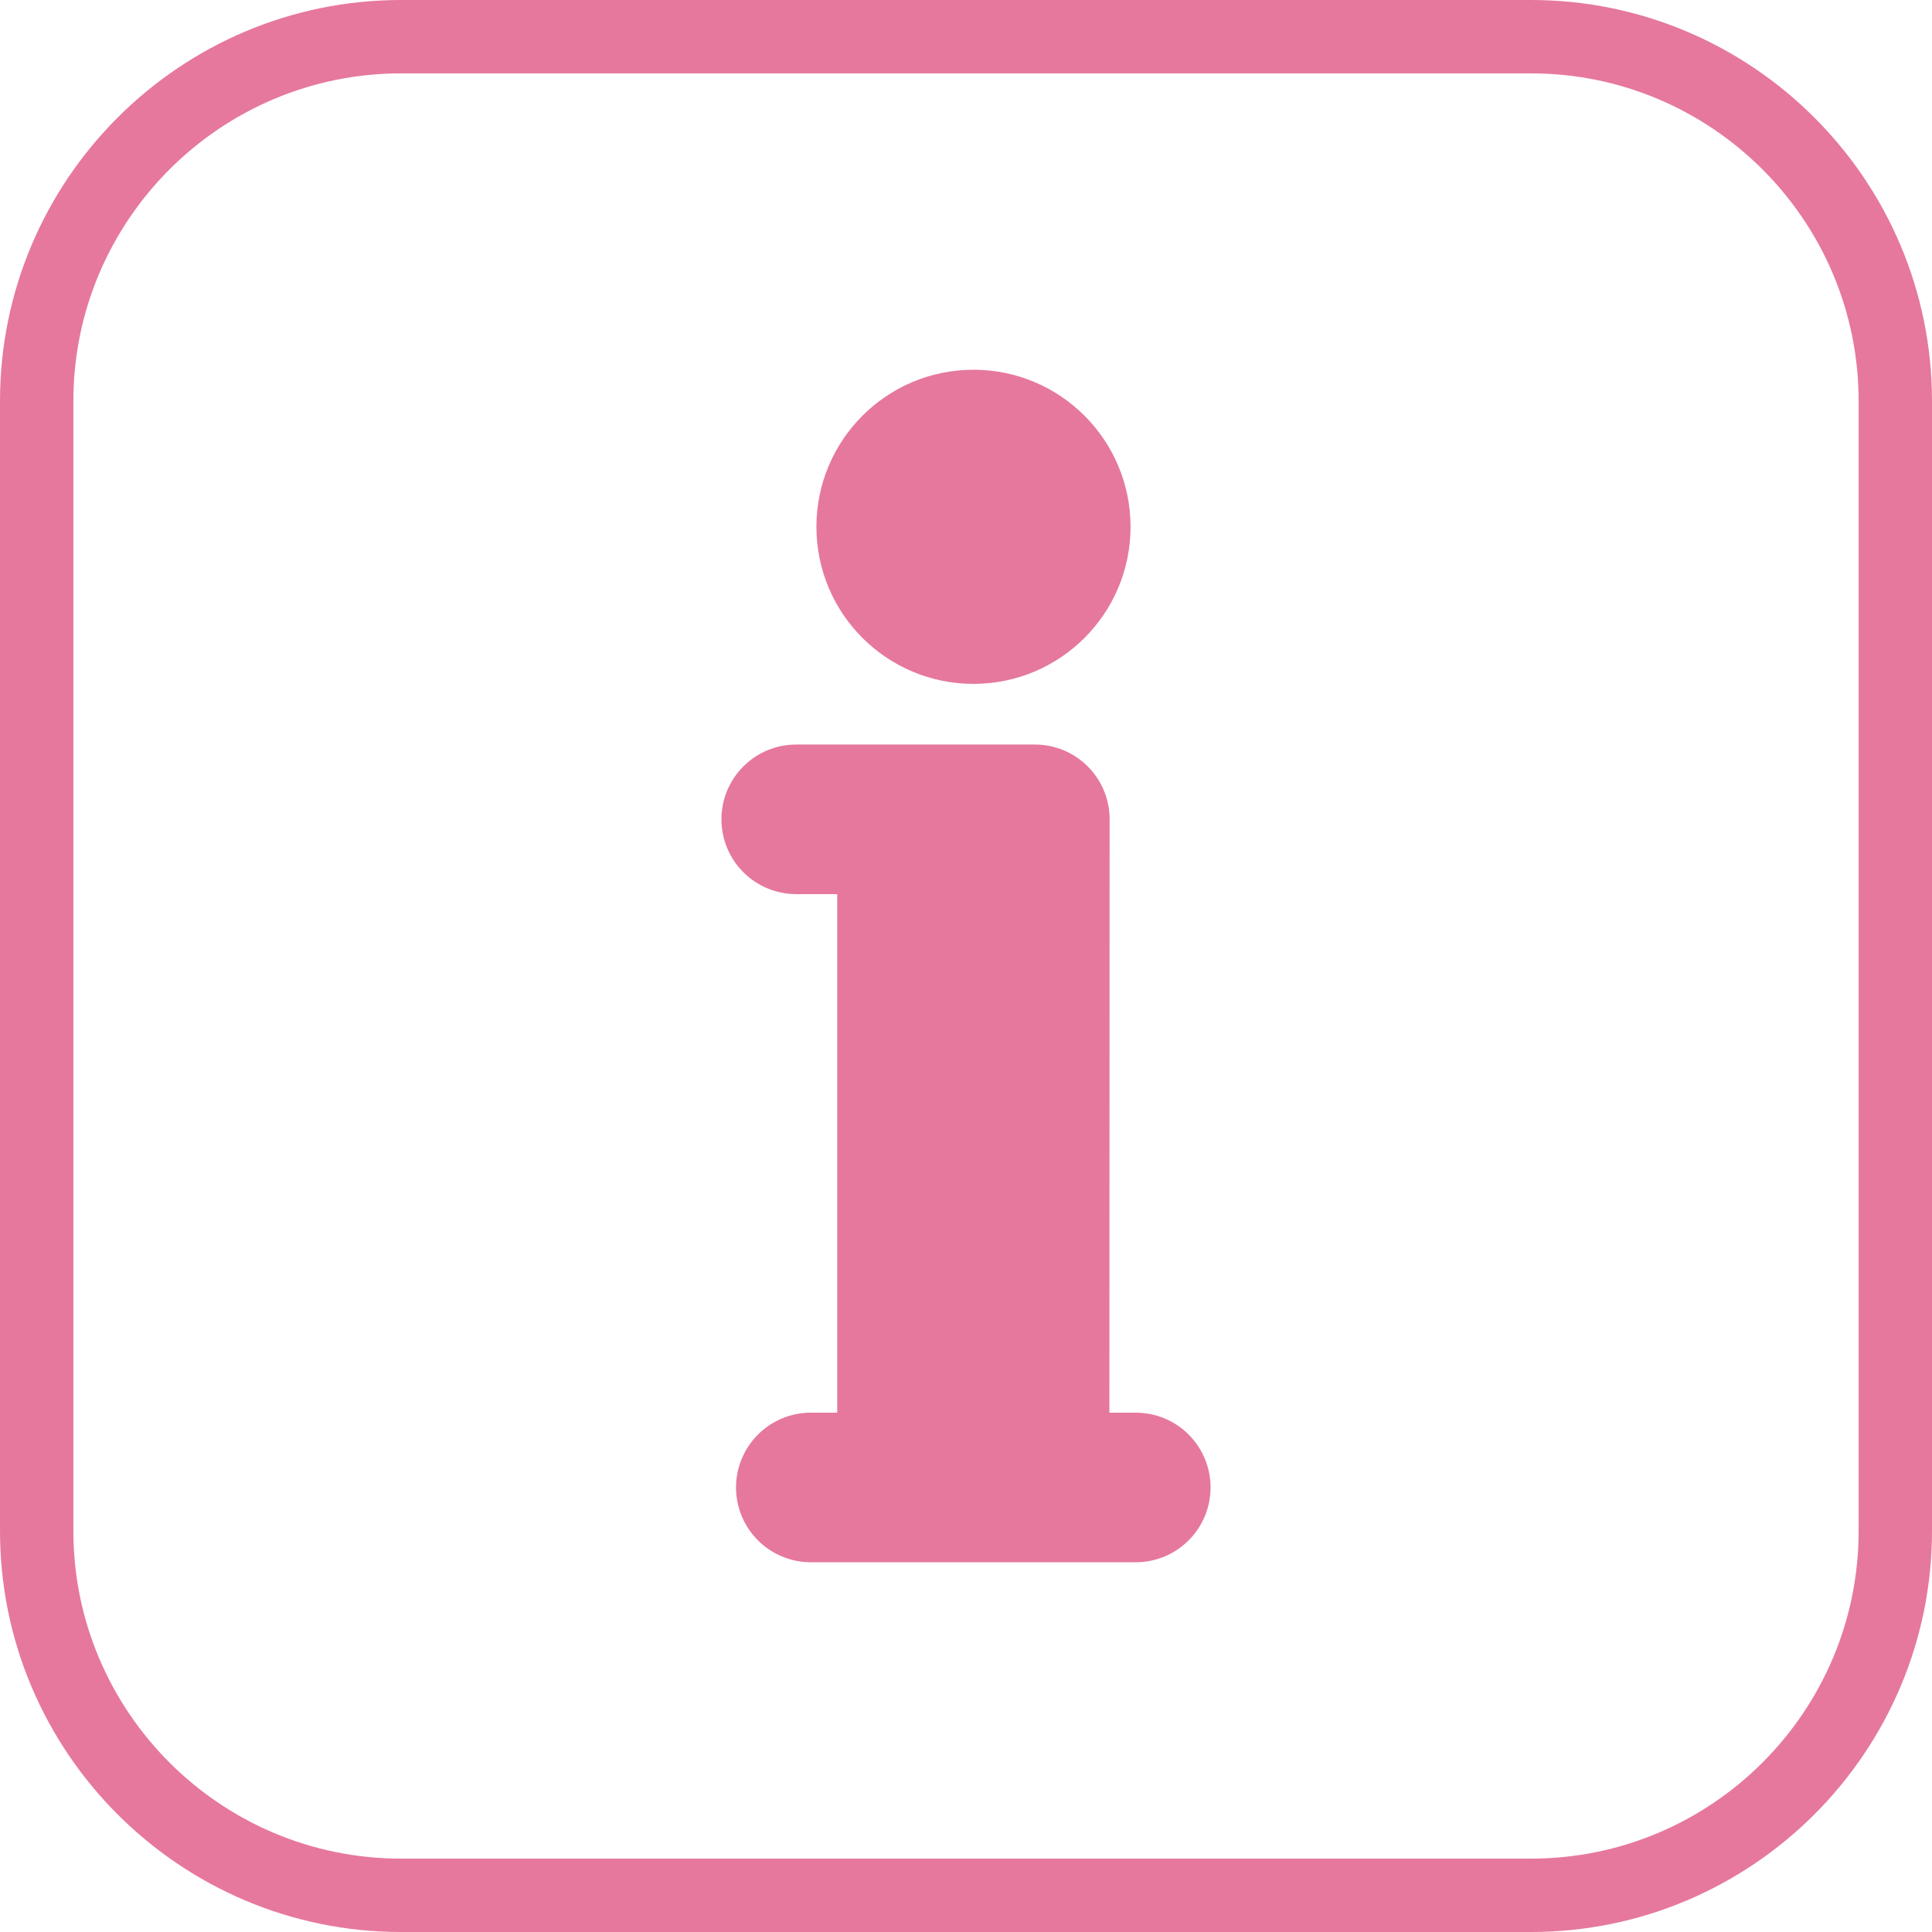
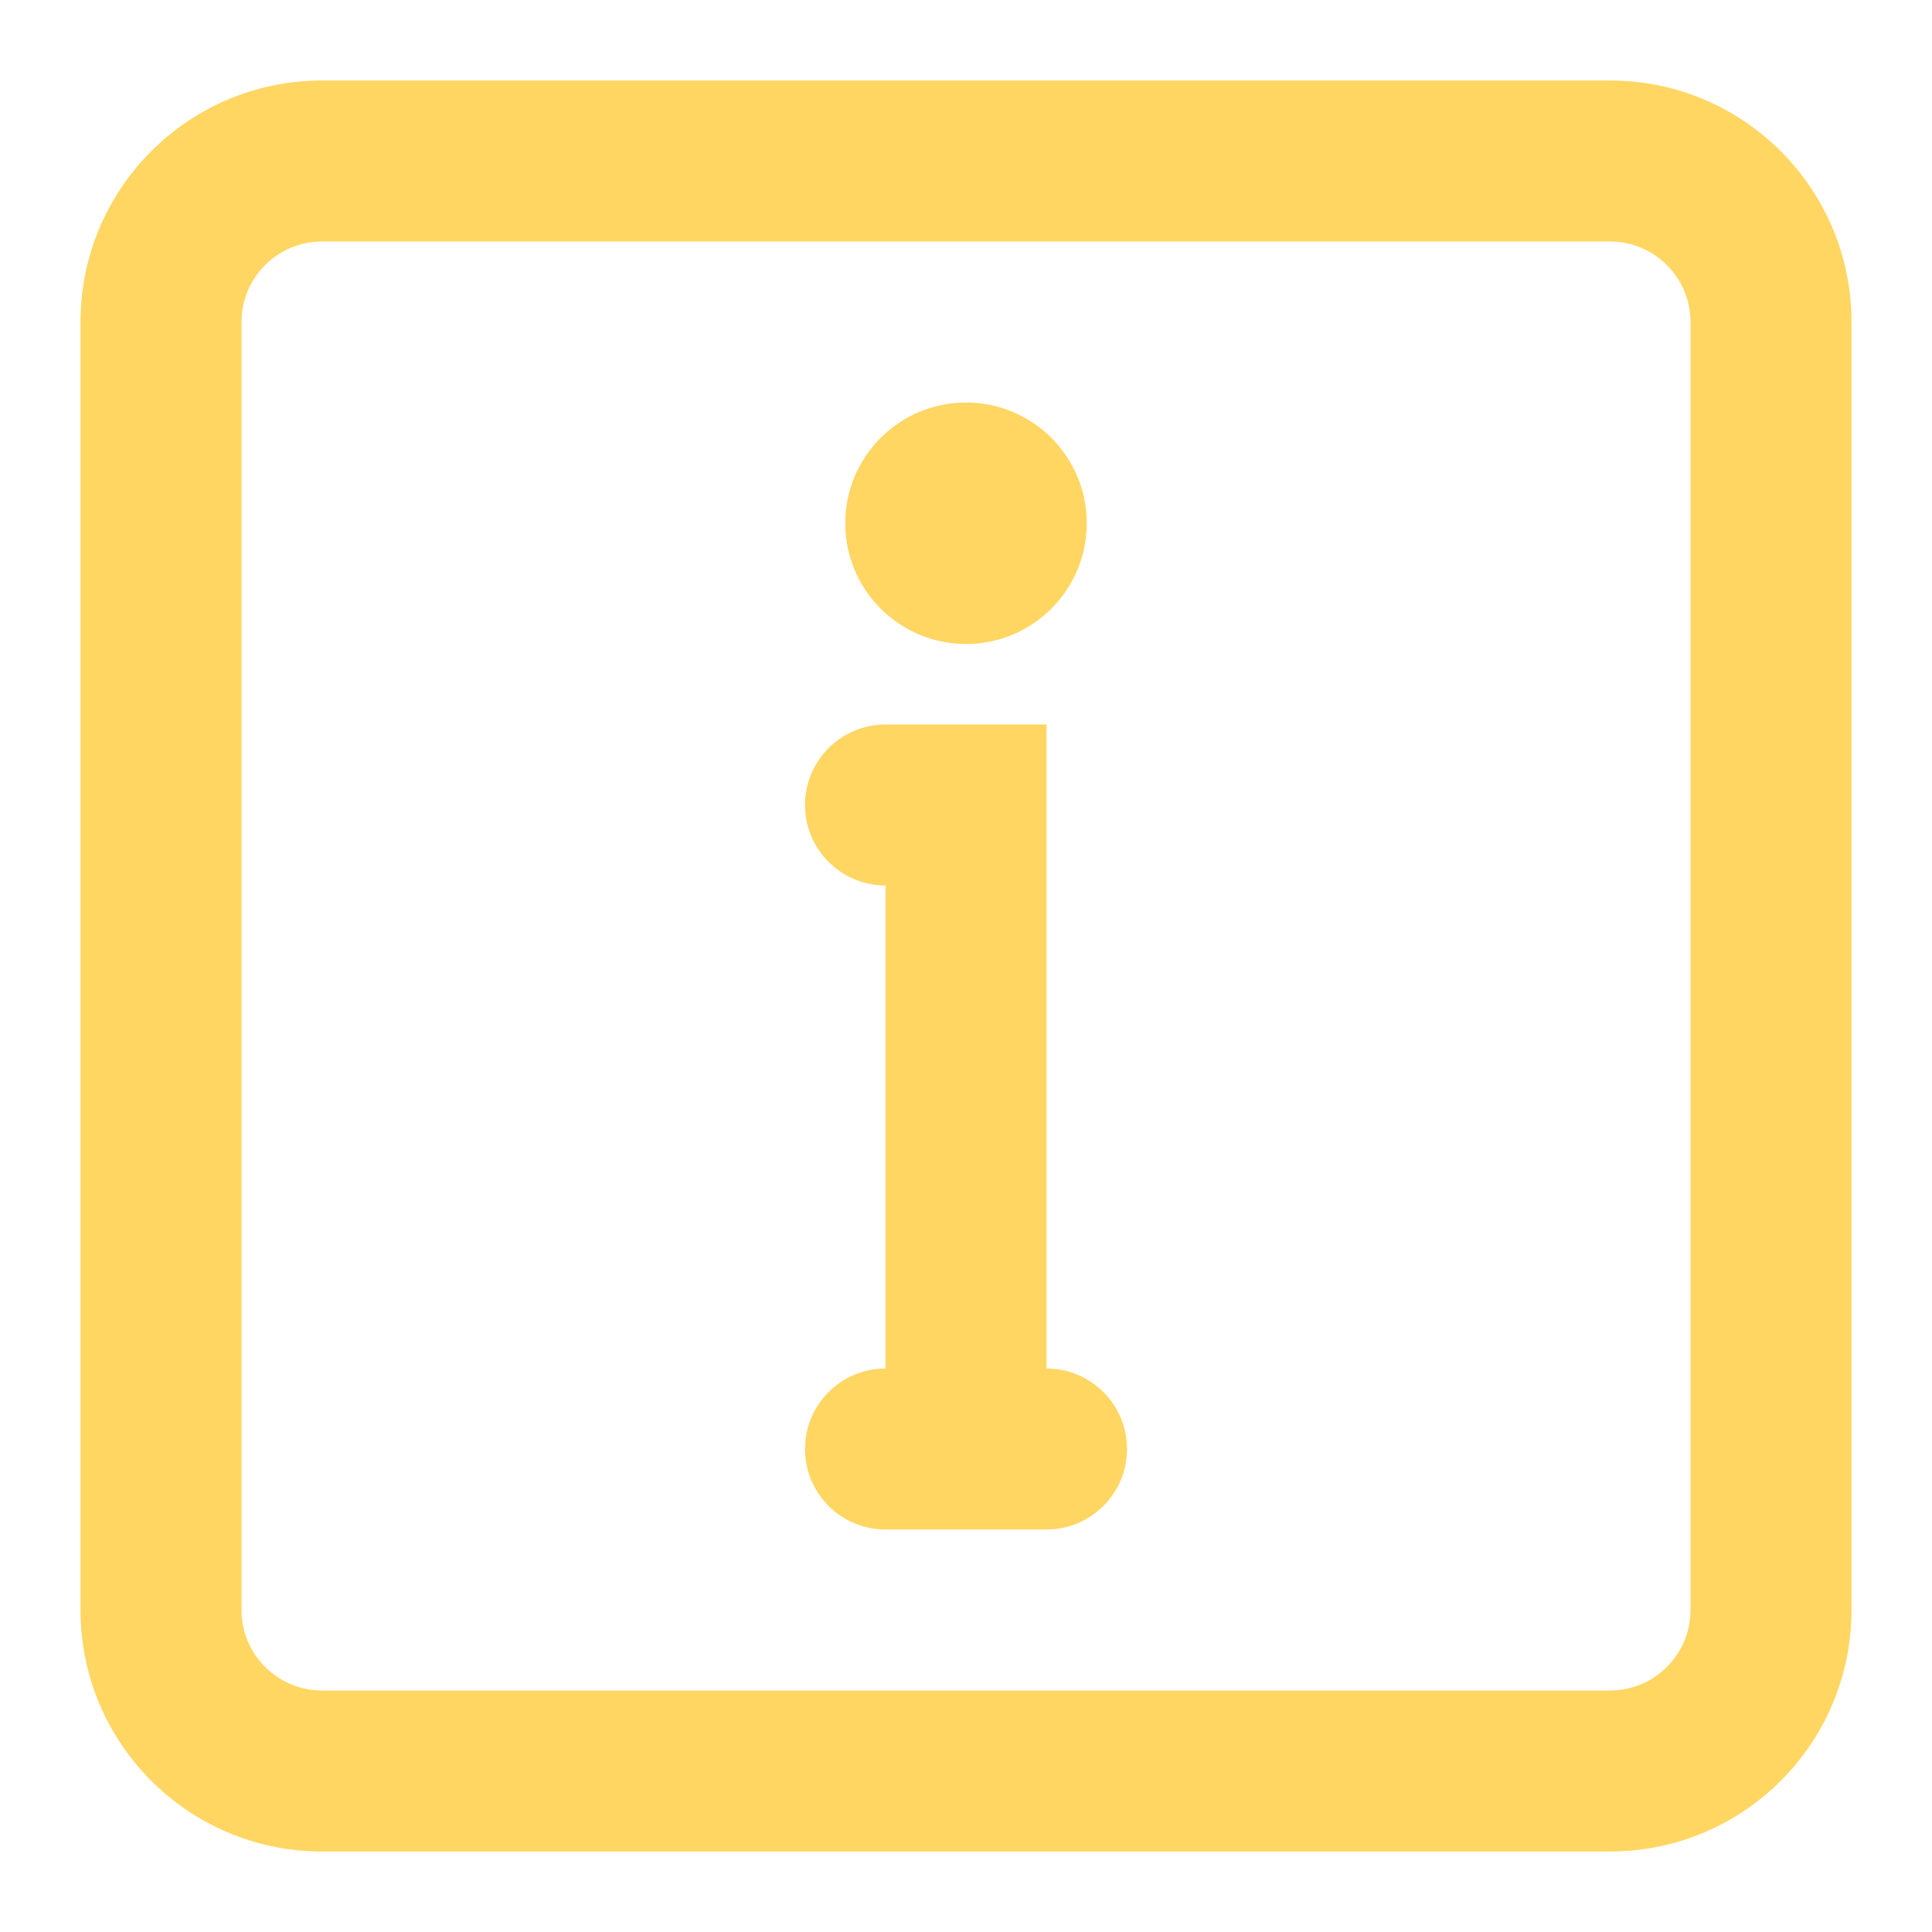
- <svg xmlns="http://www.w3.org/2000/svg" fill="#E6789D" height="800px" width="800px" version="1.1" id="Capa_1" viewBox="0 0 395 395" xml:space="preserve" stroke="#E6789D" stroke-width="0.004">
+ <svg xmlns="http://www.w3.org/2000/svg" width="800px" height="800px" viewBox="0 0 24 24" fill="none">
  <g id="SVGRepo_bgCarrier" stroke-width="0" />
  <g id="SVGRepo_tracerCarrier" stroke-linecap="round" stroke-linejoin="round" />
  <g id="SVGRepo_iconCarrier">
-     <g>
-       <path d="M232.208,288.822h-5.393l0.048-121.618c-0.165-8.301-6.934-14.983-15.276-14.983h-48.795 c-8.446,0-15.292,6.847-15.292,15.29c0,8.446,6.846,15.292,15.292,15.292h8.376v106.019h-5.393c-8.446,0-15.292,6.846-15.292,15.29 c0,8.447,6.846,15.292,15.292,15.292h66.433c8.446,0,15.292-6.845,15.292-15.292C247.5,295.668,240.654,288.822,232.208,288.822z" />
-       <circle cx="199.029" cy="107.708" r="32.112" />
-       <path d="M313.001,0H81.999C36.785,0,0,36.784,0,81.998v230.993C0,358.211,36.785,395,81.999,395h231.002 C358.216,395,395,358.211,395,312.991V81.998C395,36.784,358.216,0,313.001,0z M380,312.991C380,349.94,349.945,380,313.001,380 H81.999C45.056,380,15,349.94,15,312.991V81.998C15,45.055,45.056,15,81.999,15h231.002C349.945,15,380,45.055,380,81.998V312.991z " />
-     </g>
+     <path d="M10 10C10 10.552 10.448 11 11 11V17C10.448 17 10 17.448 10 18C10 18.552 10.448 19 11 19H13C13.552 19 14 18.552 14 18C14 17.448 13.552 17 13 17V9H11C10.448 9 10 9.448 10 10Z" fill="#FFD662" />
+     <path d="M12 8C12.828 8 13.5 7.328 13.5 6.5C13.5 5.672 12.828 5 12 5C11.172 5 10.5 5.672 10.5 6.5C10.5 7.328 11.172 8 12 8Z" fill="#FFD662" />
+     <path fill-rule="evenodd" clip-rule="evenodd" d="M23 4C23 2.343 21.657 1 20 1H4C2.343 1 1 2.343 1 4V20C1 21.657 2.343 23 4 23H20C21.657 23 23 21.657 23 20V4ZM21 4C21 3.448 20.552 3 20 3H4C3.448 3 3 3.448 3 4V20C3 20.552 3.448 21 4 21H20C20.552 21 21 20.552 21 20V4Z" fill="#FFD662" />
  </g>
</svg>
